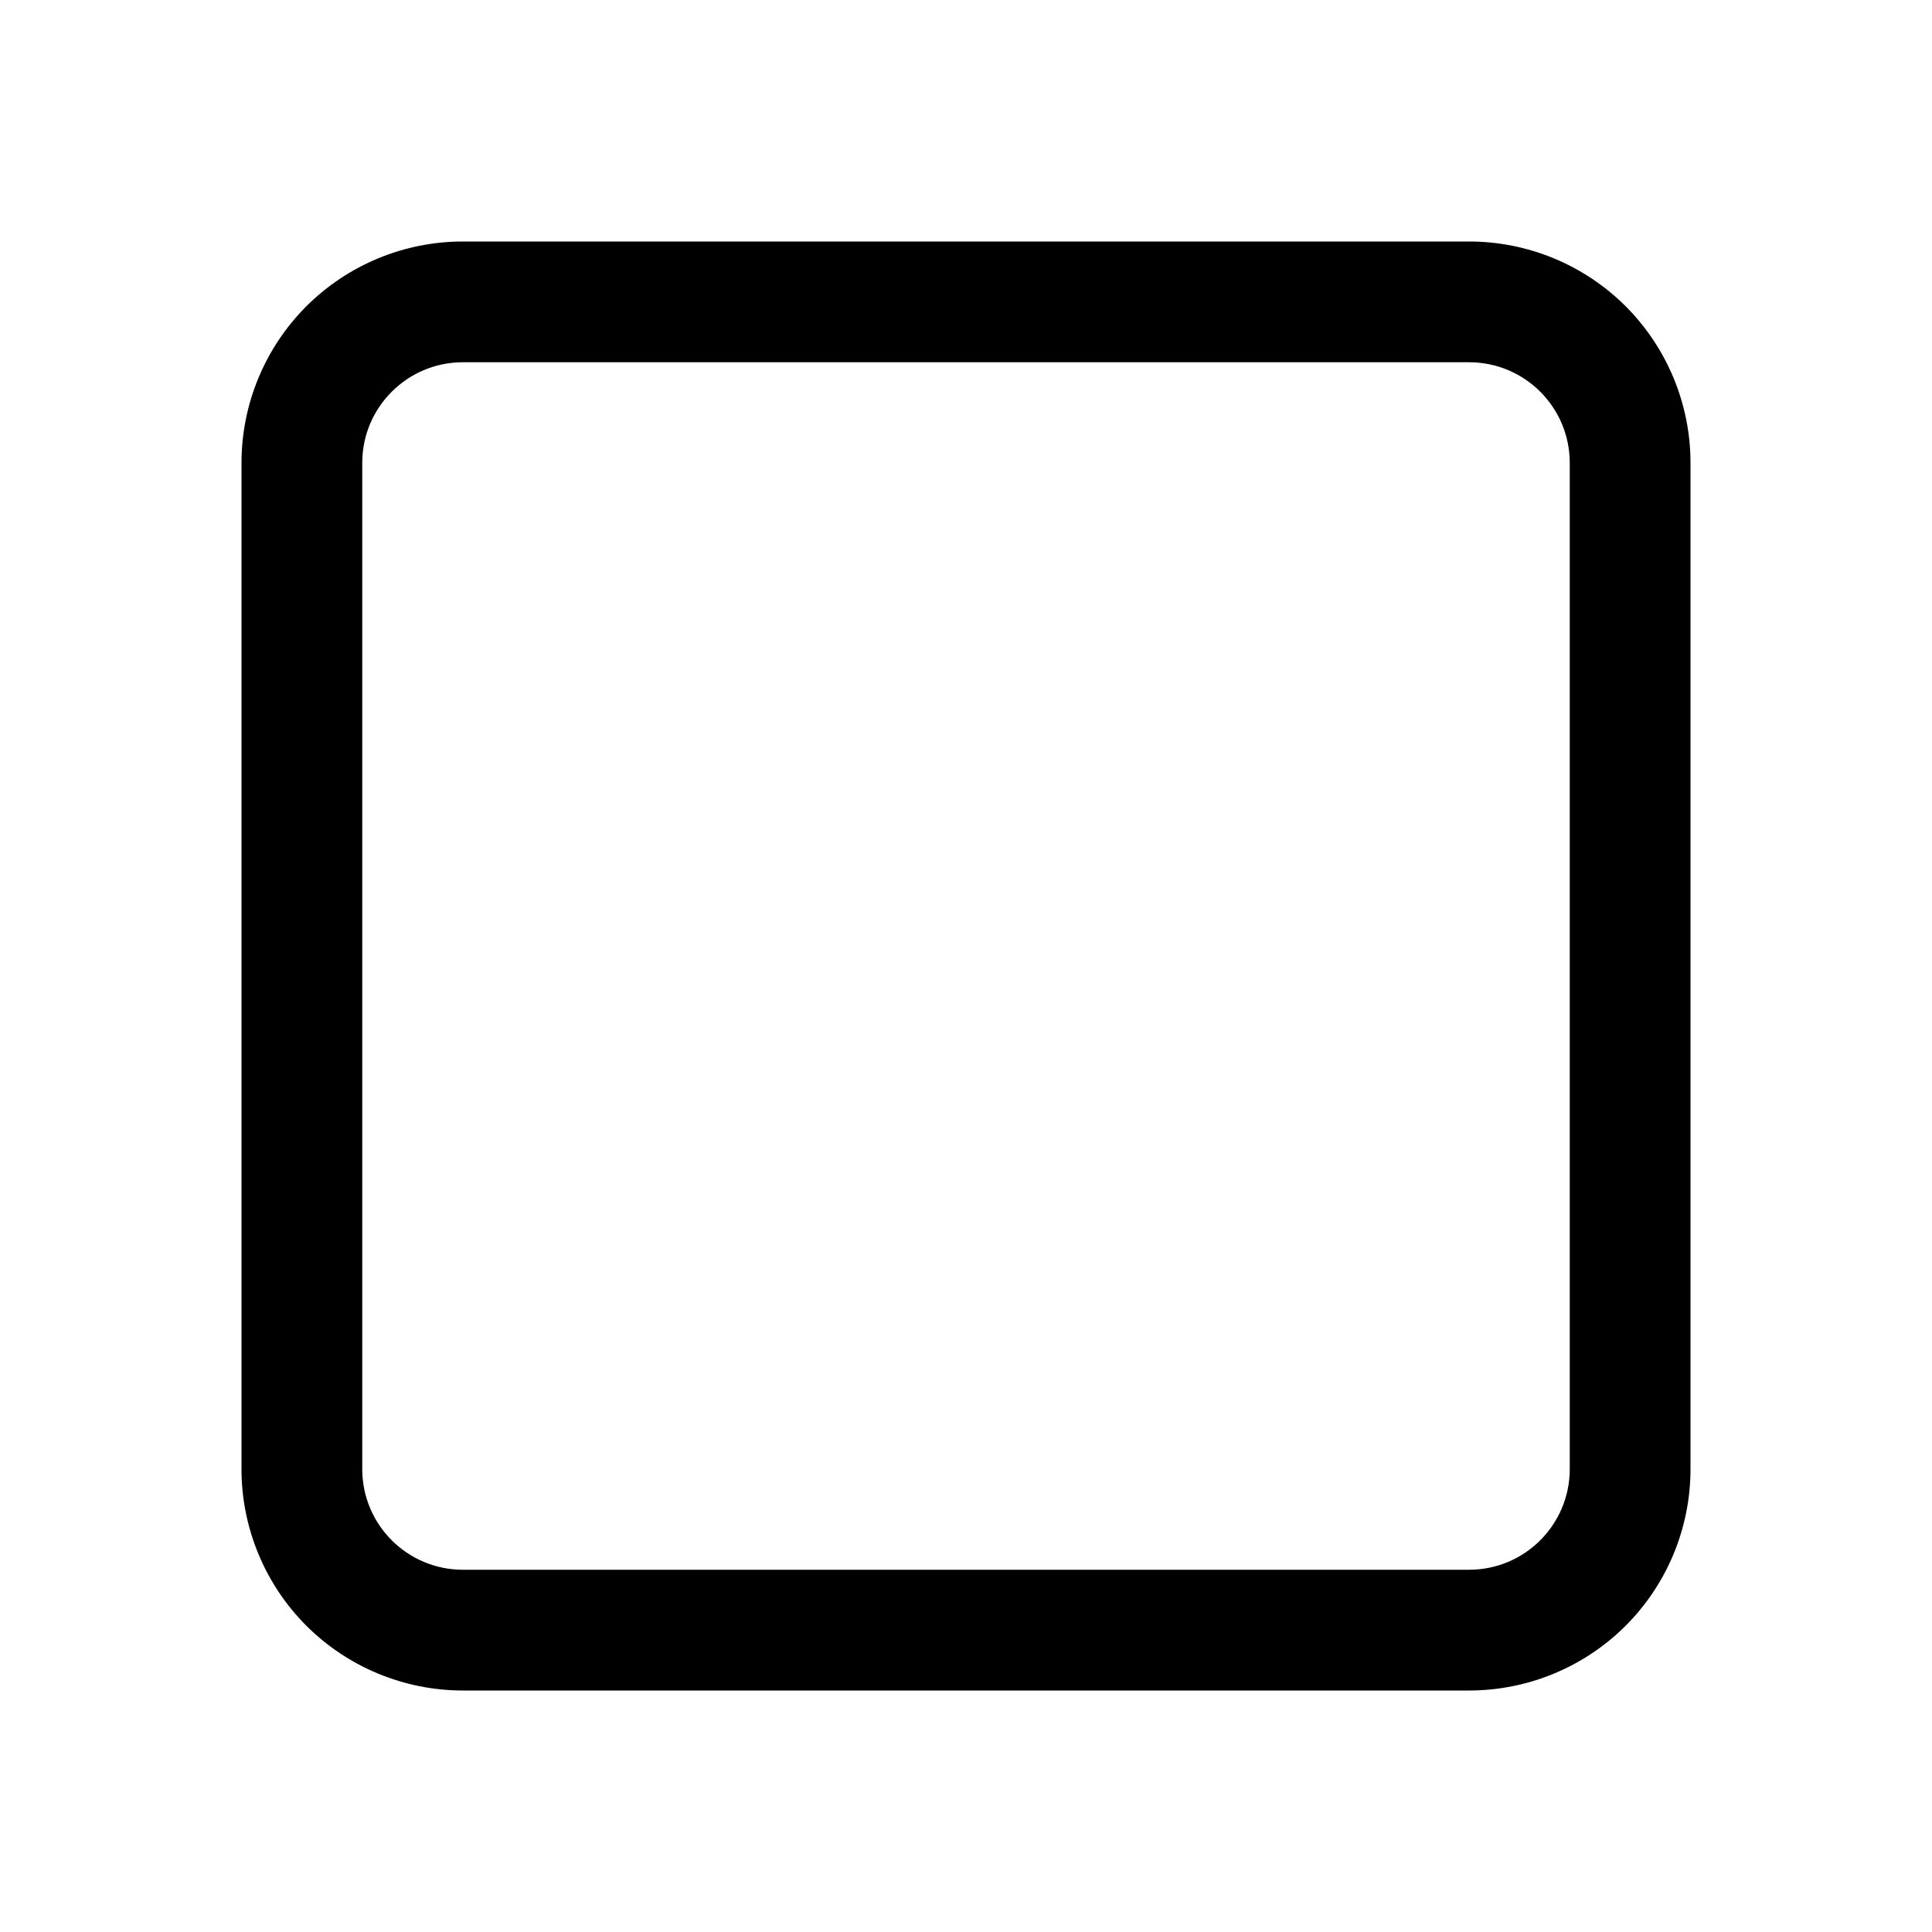
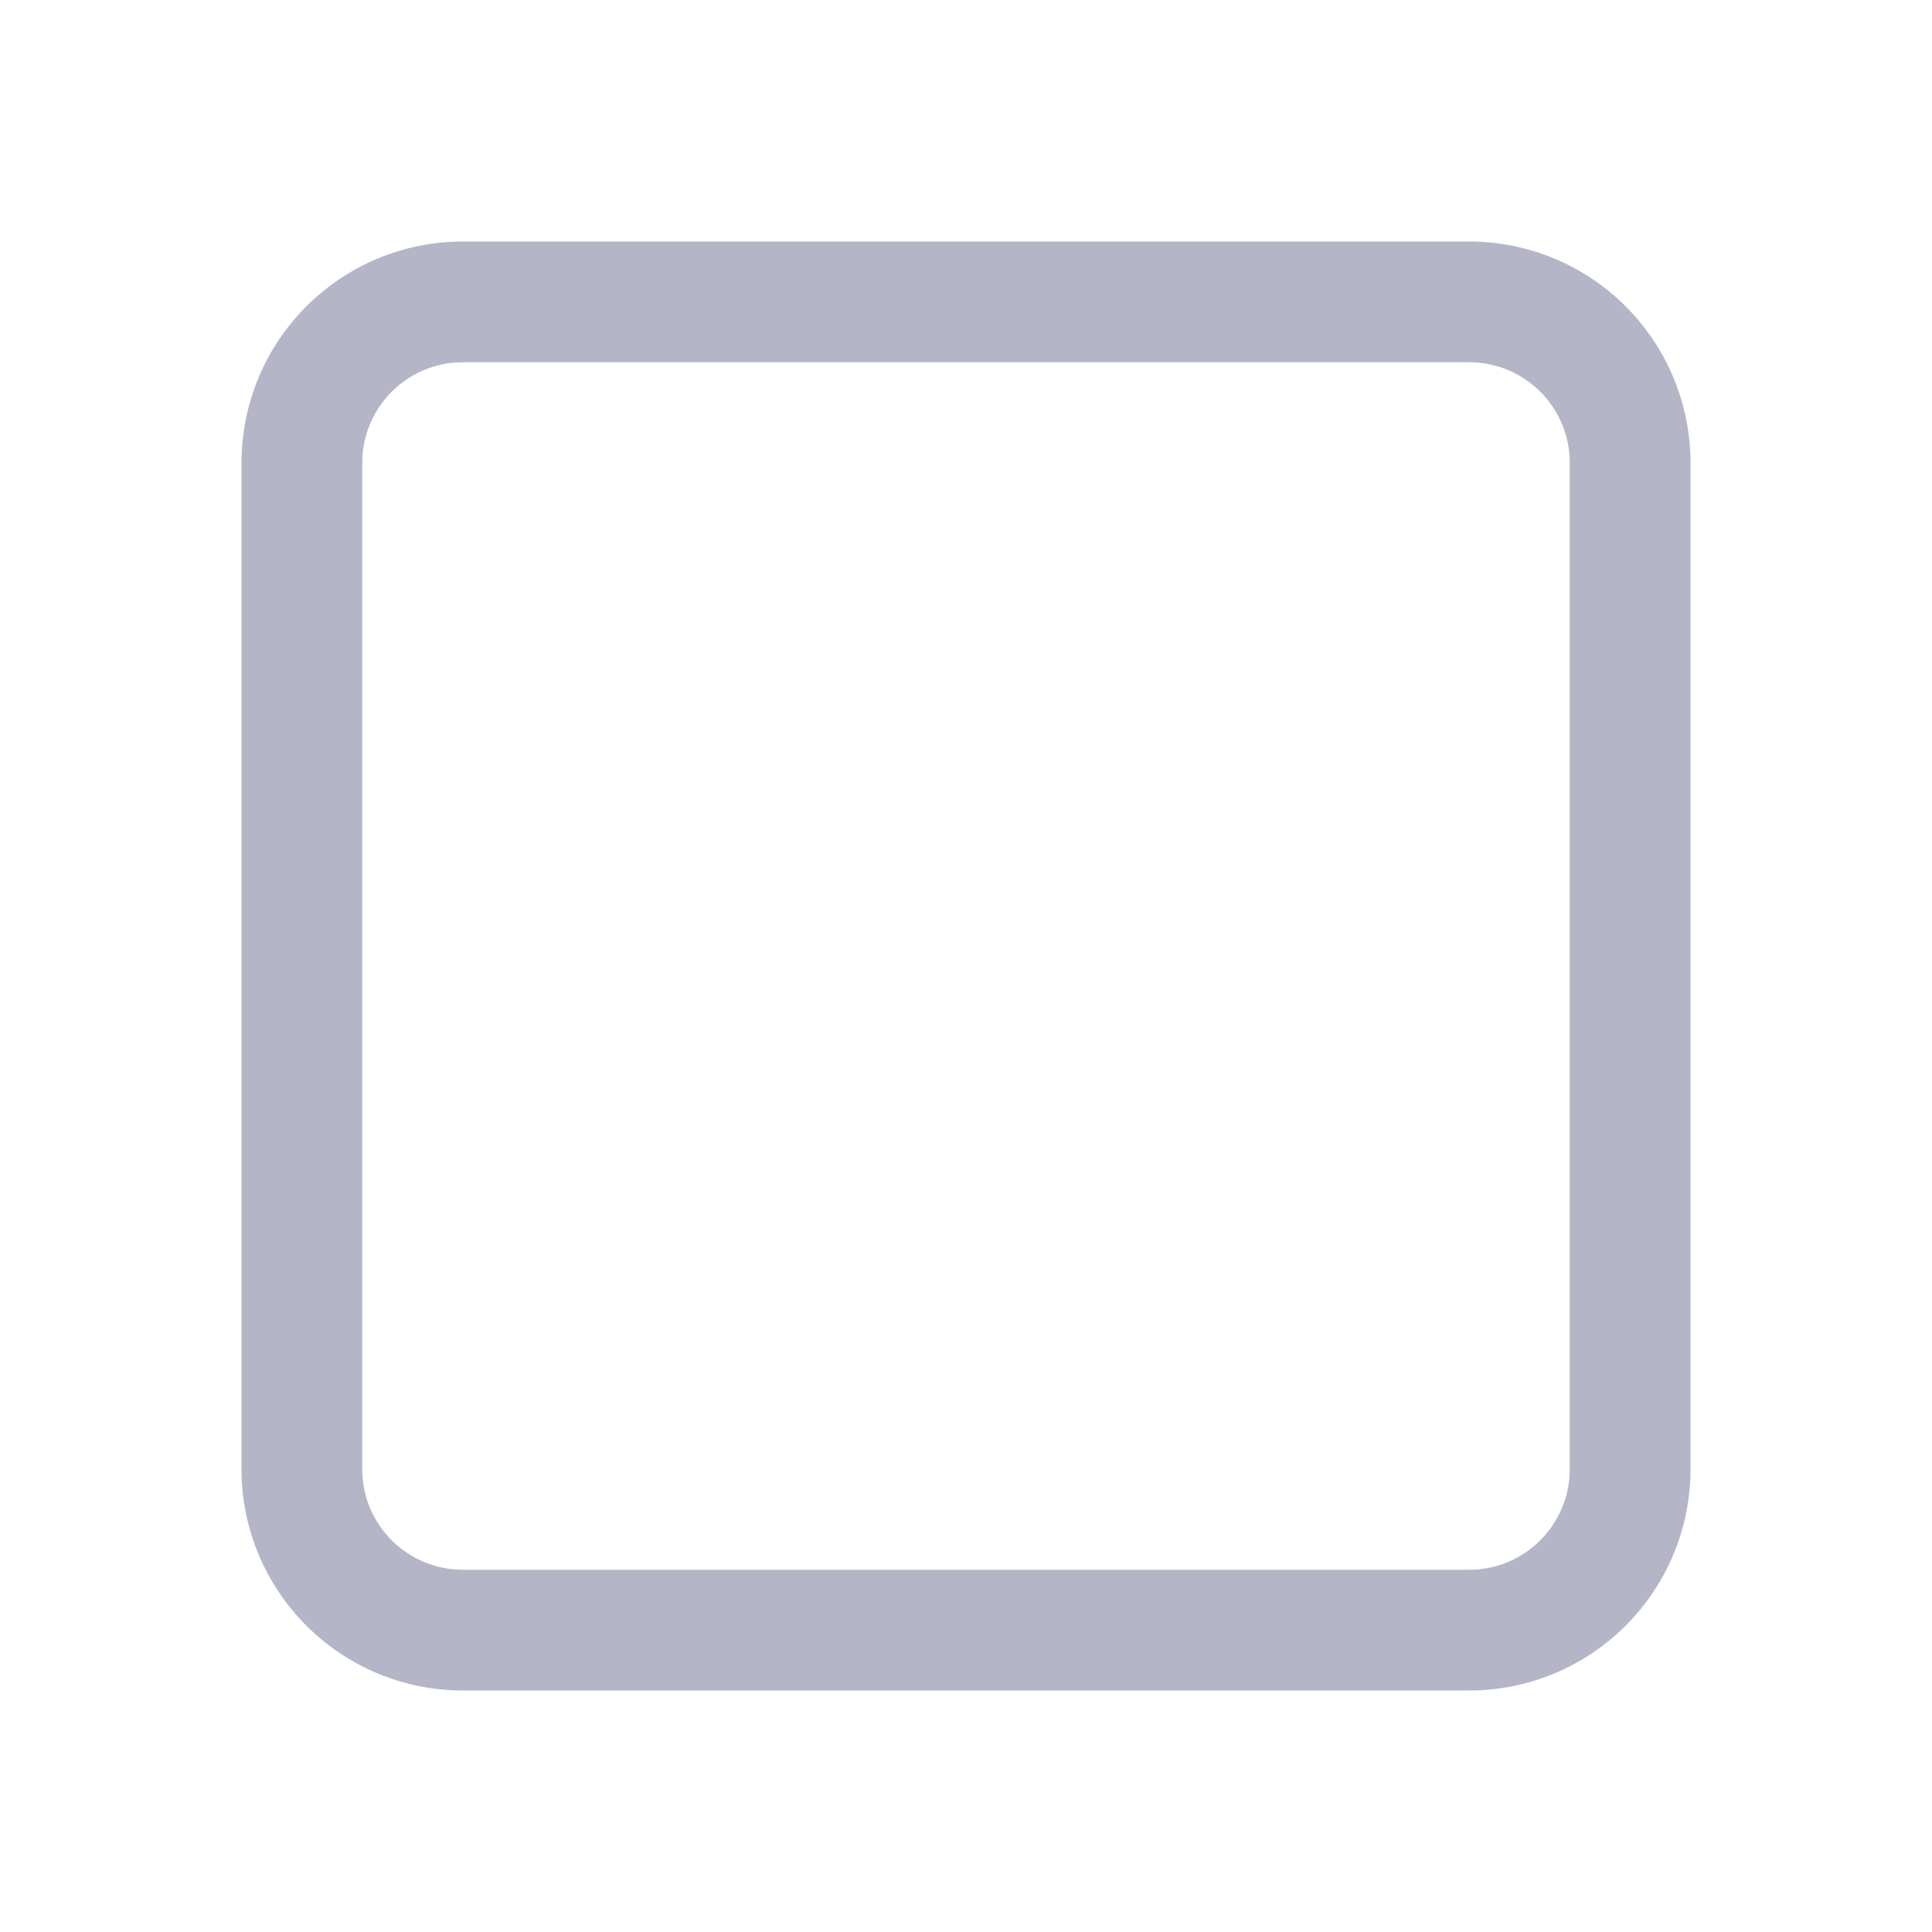
- <svg xmlns="http://www.w3.org/2000/svg" width="24" height="24" viewBox="0 0 24 24" fill="none">
-   <path d="M18.25 3C18.979 3 19.679 3.29 20.195 3.805C20.71 4.321 21 5.021 21 5.75V18.25C21 18.979 20.71 19.679 20.195 20.195C19.679 20.71 18.979 21 18.25 21H5.75C5.021 21 4.321 20.71 3.805 20.195C3.29 19.679 3 18.979 3 18.25V5.75C3 5.021 3.29 4.321 3.805 3.805C4.321 3.29 5.021 3 5.75 3H18.25ZM18.25 4.5H5.75C5.06 4.5 4.5 5.06 4.5 5.75V18.25C4.5 18.94 5.06 19.5 5.75 19.5H18.25C18.94 19.5 19.5 18.94 19.5 18.25V5.75C19.5 5.06 18.94 4.5 18.25 4.5Z" fill="black" />
+ <svg xmlns="http://www.w3.org/2000/svg" width="16" height="16" viewBox="0 0 16 16" fill="none">
+   <path d="M12.167 2C12.653 2 13.119 2.193 13.463 2.537C13.807 2.881 14 3.347 14 3.833V12.167C14 12.653 13.807 13.119 13.463 13.463C13.119 13.807 12.653 14 12.167 14H3.833C3.347 14 2.881 13.807 2.537 13.463C2.193 13.119 2 12.653 2 12.167V3.833C2 3.347 2.193 2.881 2.537 2.537C2.881 2.193 3.347 2 3.833 2H12.167ZM12.167 3H3.833C3.373 3 3 3.373 3 3.833V12.167C3 12.627 3.373 13 3.833 13H12.167C12.627 13 13 12.627 13 12.167V3.833C13 3.373 12.627 3 12.167 3Z" fill="#B5B5C8" />
</svg>
